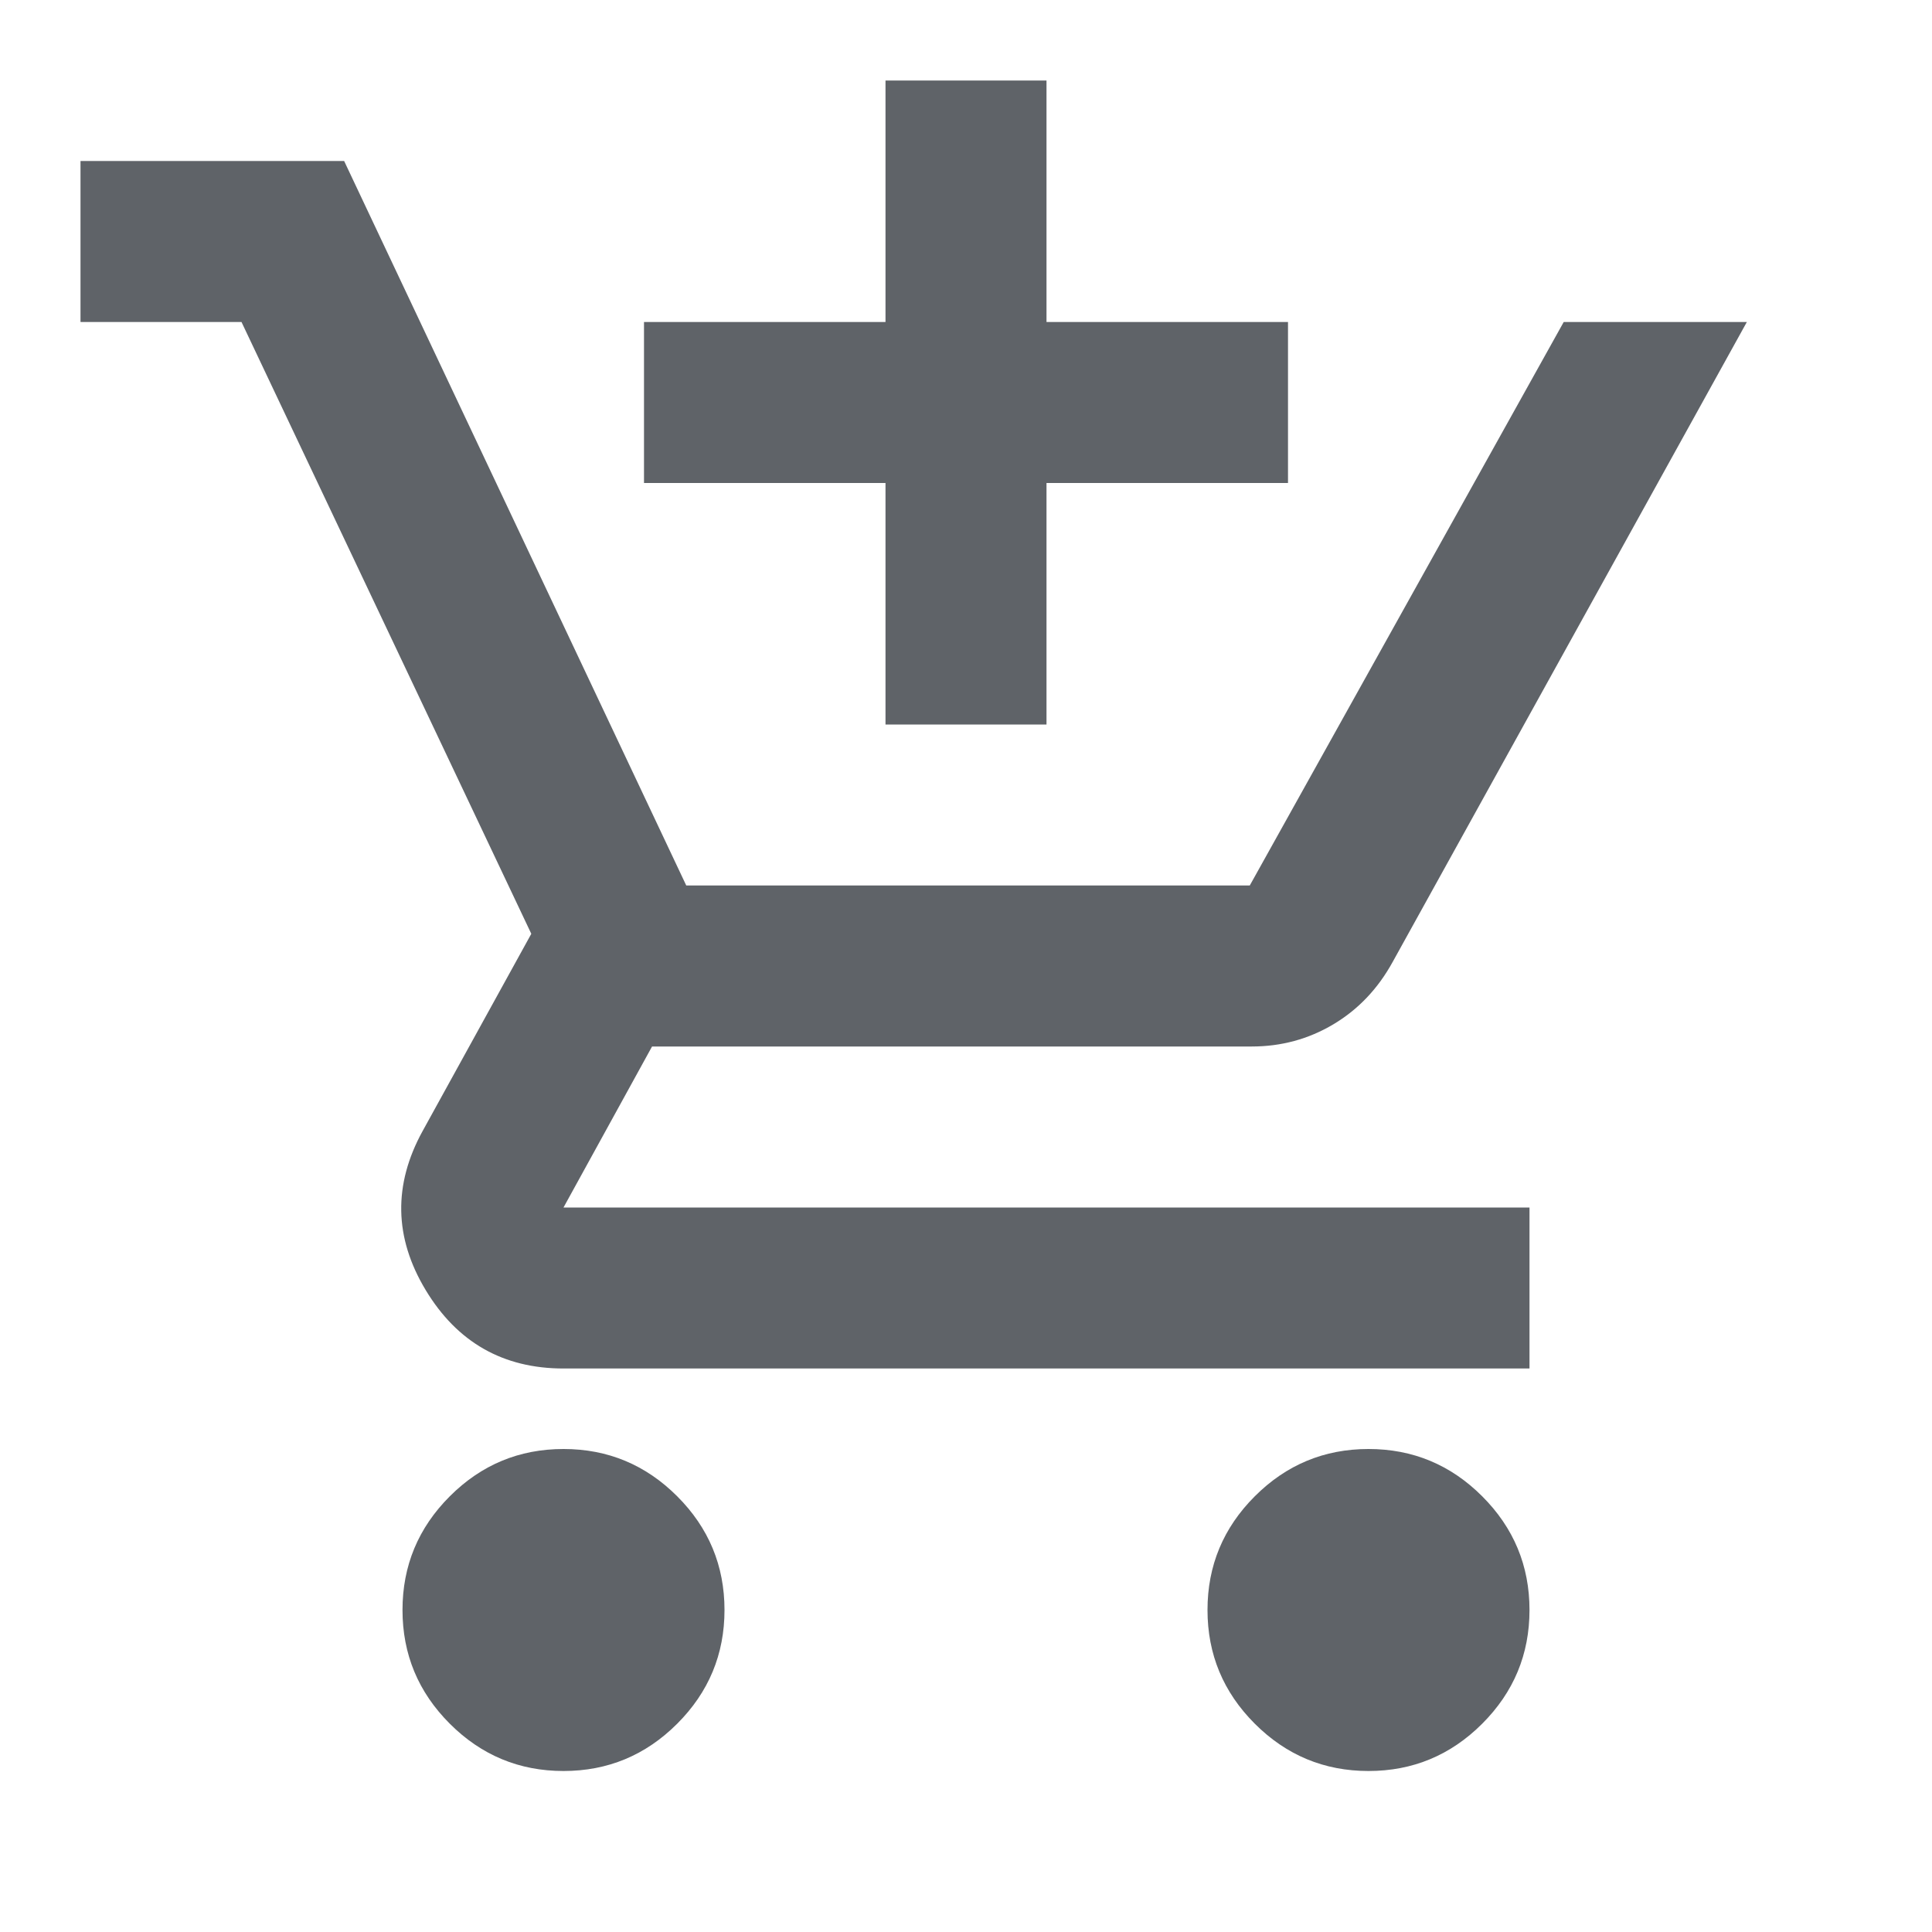
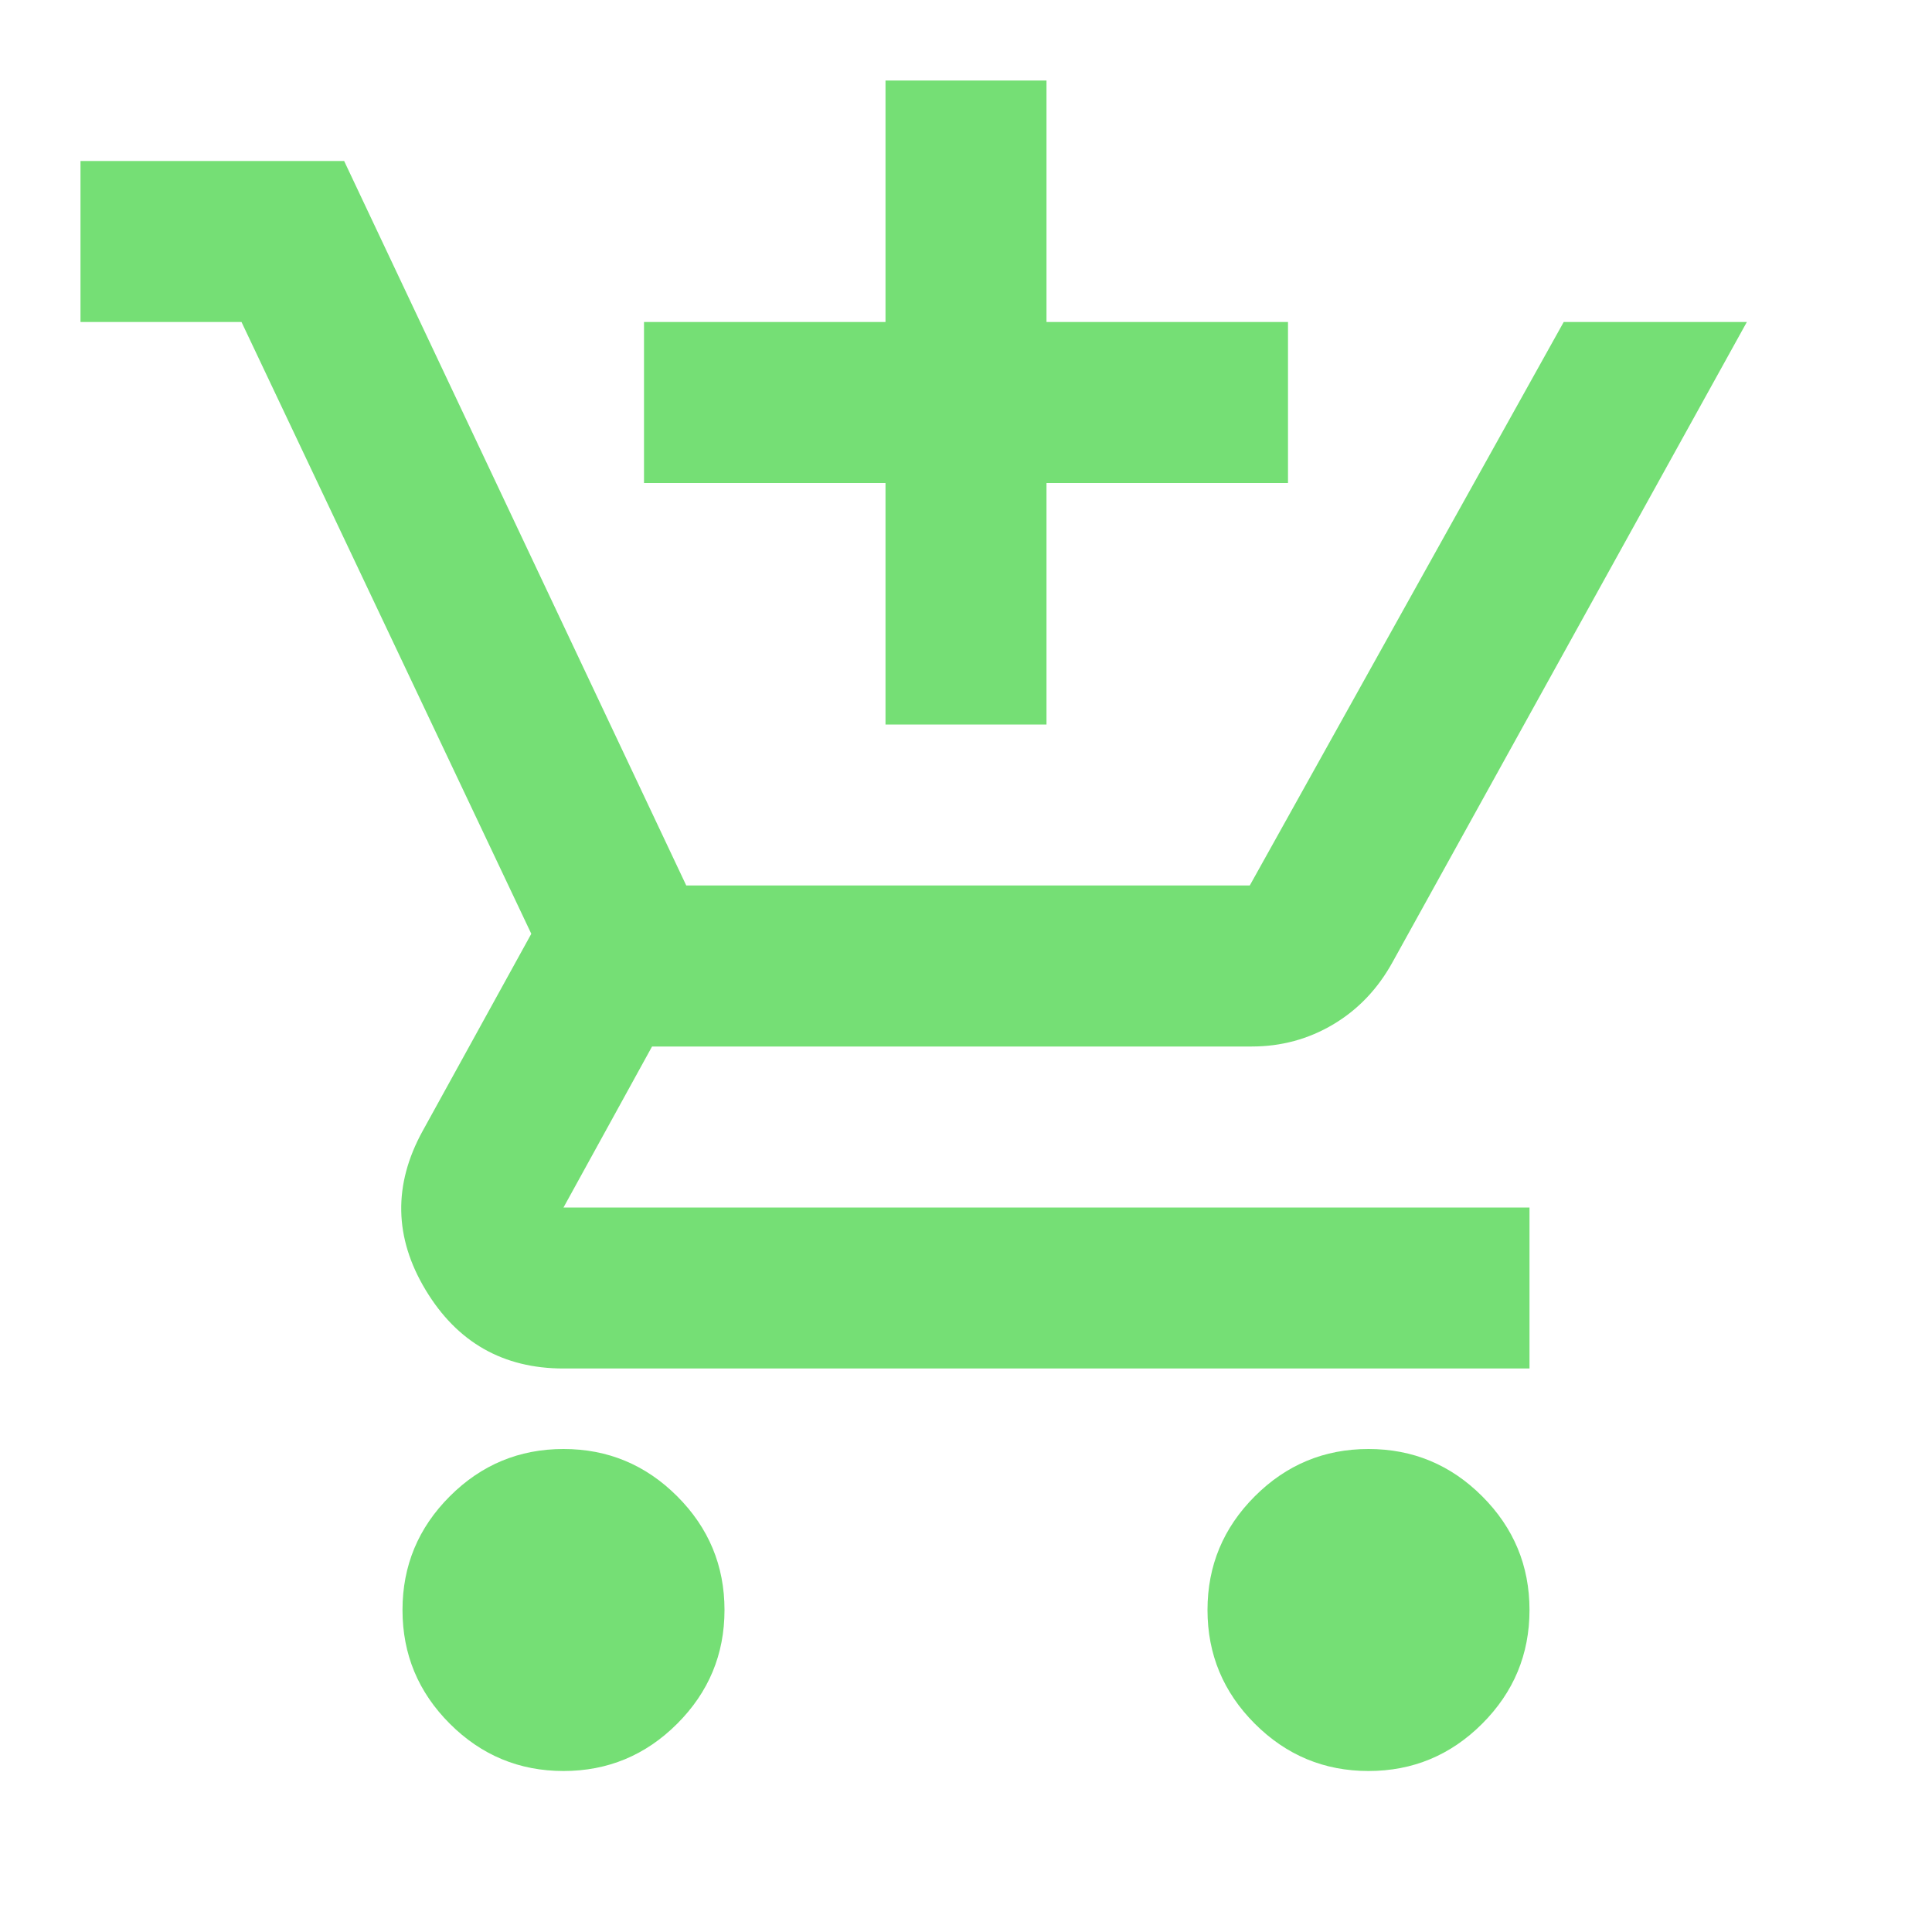
- <svg xmlns="http://www.w3.org/2000/svg" height="24px" viewBox="0 -960 960 960" width="24px" fill="#5f6368">
+ <svg xmlns="http://www.w3.org/2000/svg" height="24px" viewBox="0 -960 960 960" width="24px" fill="#75df75">
  <path d="M440-600v-120H320v-80h120v-120h80v120h120v80H520v120h-80ZM280-80q-33 0-56.5-23.5T200-160q0-33 23.5-56.5T280-240q33 0 56.5 23.5T360-160q0 33-23.5 56.5T280-80Zm400 0q-33 0-56.5-23.5T600-160q0-33 23.5-56.5T680-240q33 0 56.5 23.5T760-160q0 33-23.5 56.5T680-80ZM40-800v-80h131l170 360h280l156-280h91L692-482q-11 20-29.5 31T622-440H324l-44 80h480v80H280q-45 0-68.5-39t-1.5-79l54-98-144-304H40Z" />
</svg>
